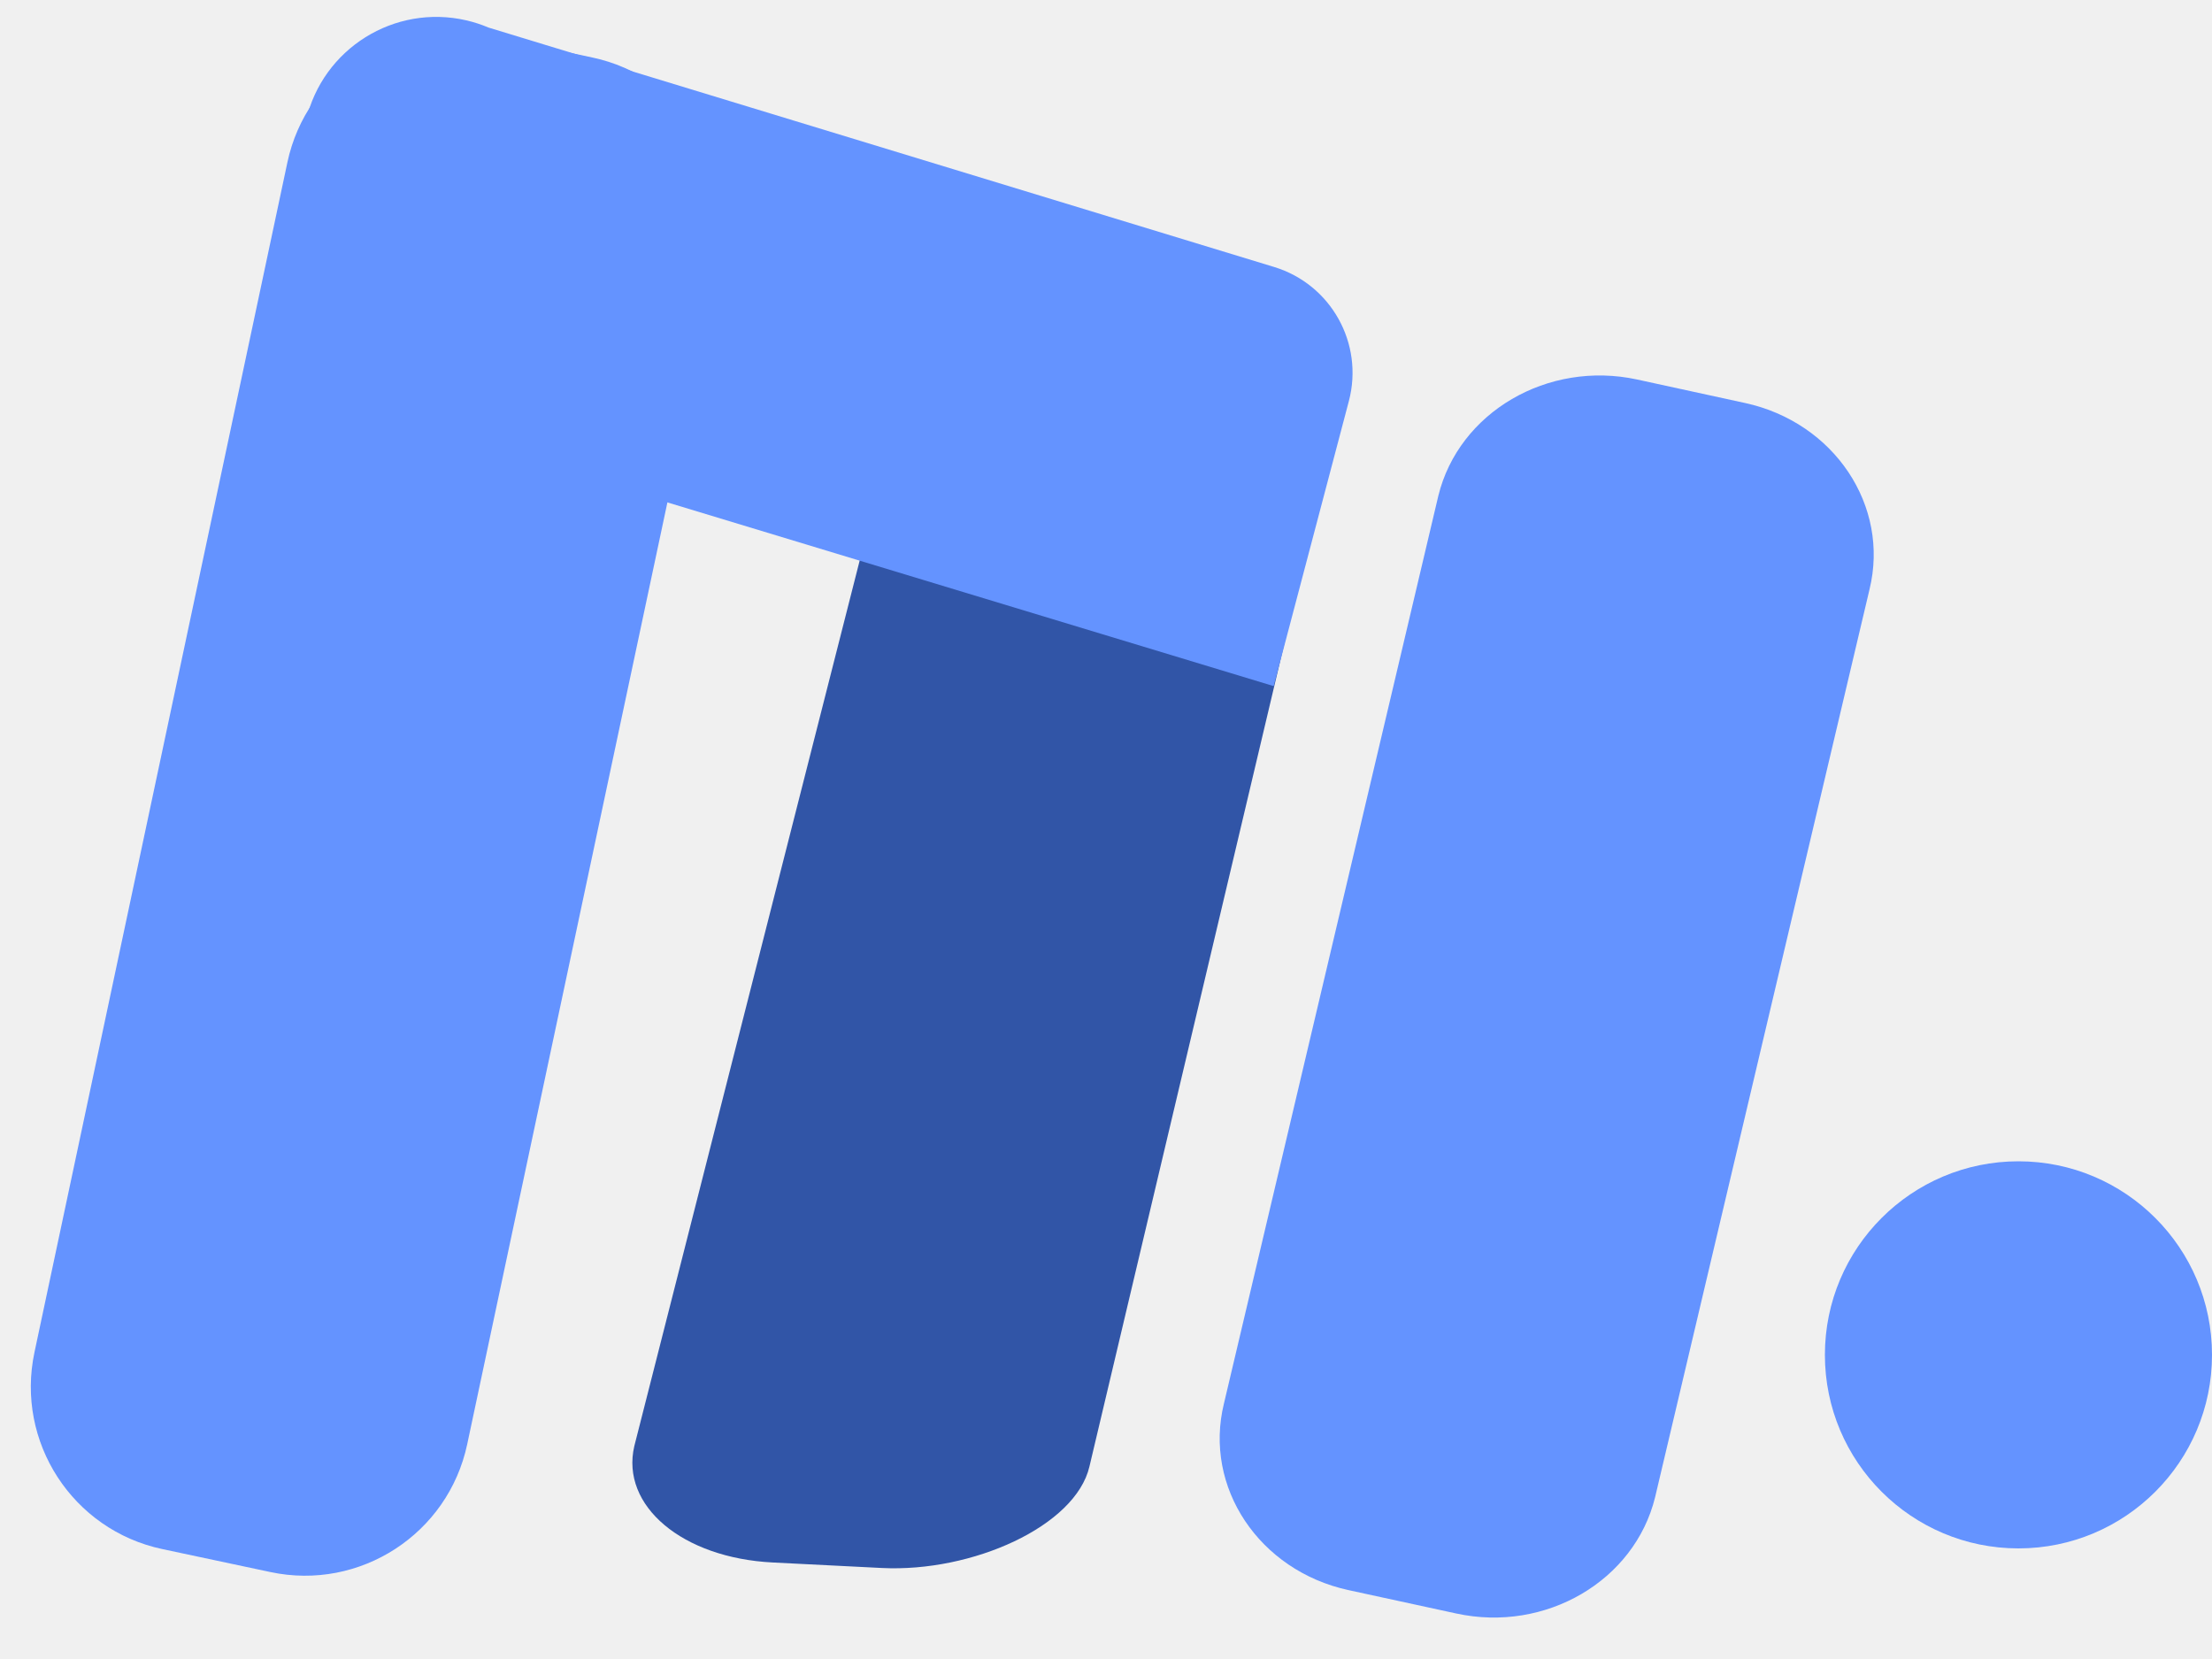
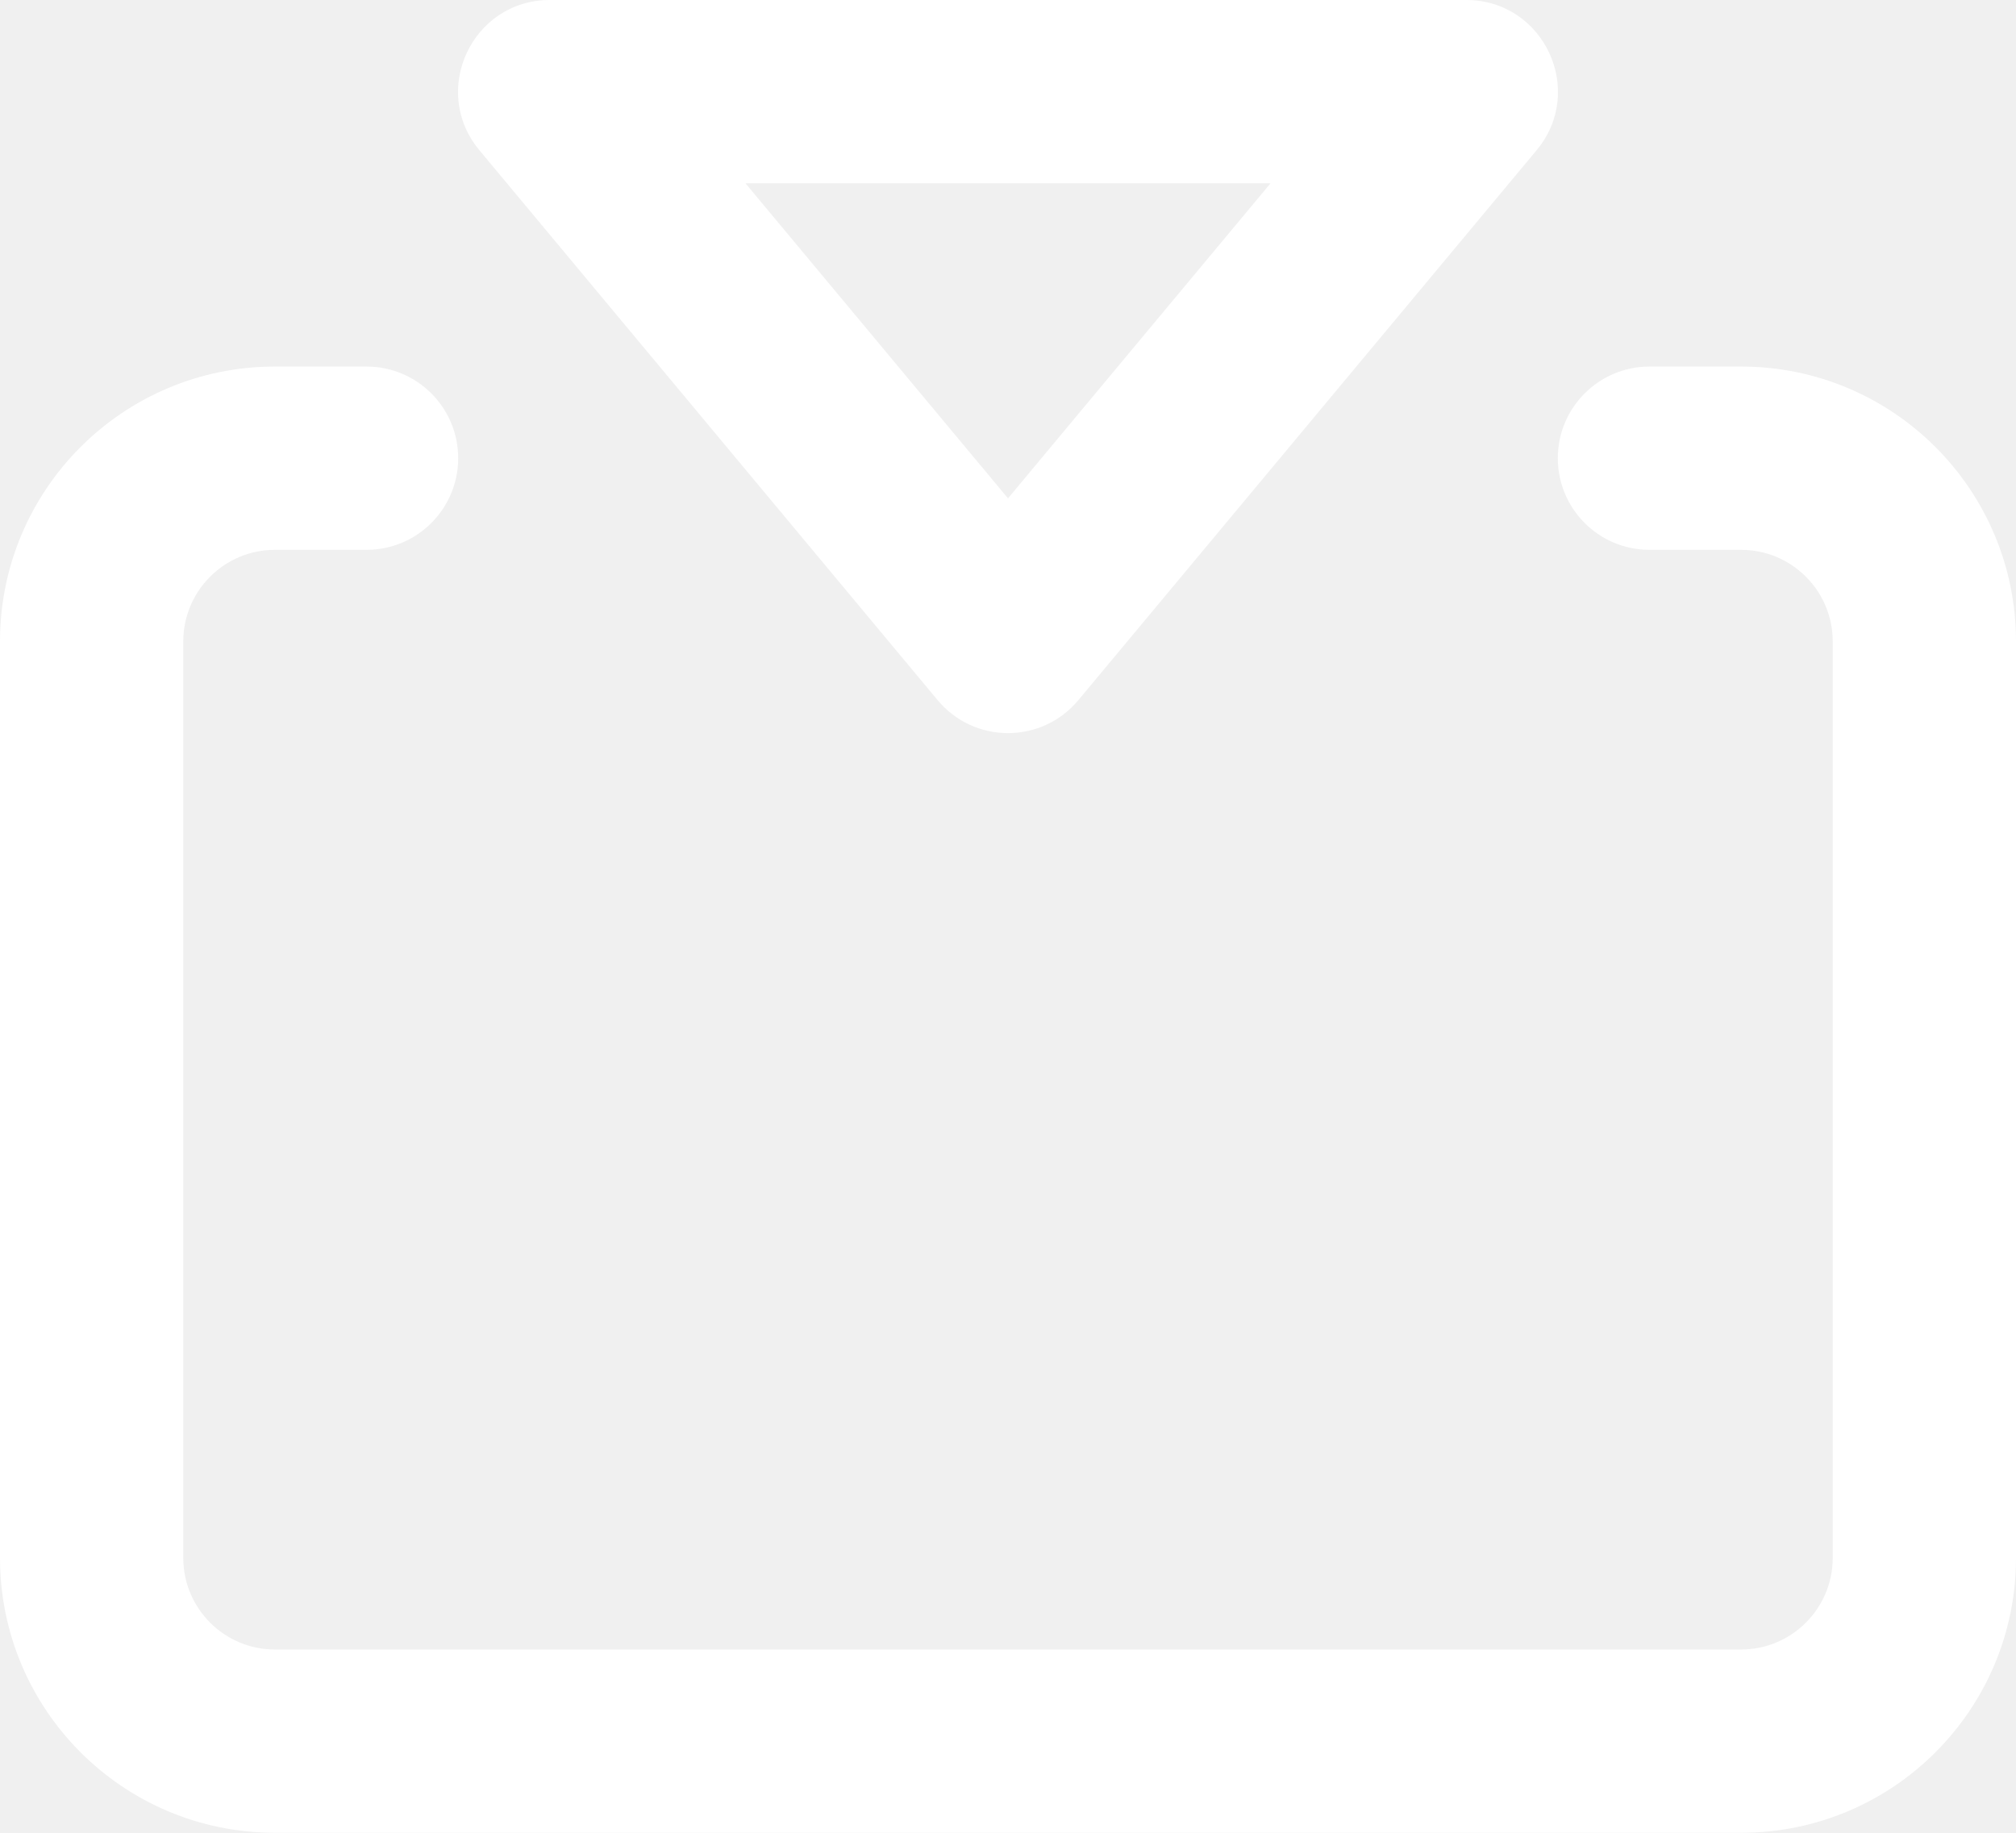
- <svg xmlns="http://www.w3.org/2000/svg" width="40px" height="30px" viewBox="0 0 40 30" version="1.1">
-   <g id="Page-1" stroke="none" stroke-width="1" fill="none" fill-rule="evenodd">
-     <g id="majestic_mini">
-       <rect id="Rectangle" fill="#6493FF" transform="translate(6.823354, 14.52571) rotate(12) translate(-6.823354, -14.52571) " x="2.823" y="0.526" width="8" height="28" rx="3" />
-       <path d="M20.692,5.628 L22.649,5.898 C24.269,6.122 25.304,7.158 24.959,8.212 L18.854,26.646 C18.509,27.7 16.575,28.371 14.954,28.147 L12.998,27.876 C11.377,27.652 10.343,26.616 10.687,25.562 L17.134,7.13 C17.479,6.077 19.072,5.404 20.692,5.628 Z" id="Rectangle-Copy" fill="#3155A7" transform="translate(17.82335, 16.88733) rotate(-5) translate(-17.82335, -16.88733) " />
-       <path d="M29.41,6.836 L31.366,7.226 C32.987,7.548 34.021,9.041 33.677,10.559 L30.087,27.04 C29.742,28.558 28.149,29.527 26.529,29.204 L24.572,28.815 C22.952,28.492 21.917,27 22.262,25.482 L25.852,9.001 C26.196,7.483 27.789,6.514 29.41,6.836 Z" id="Rectangle-Copy-2" fill="#6493FF" transform="translate(27.96918, 18.02023) rotate(1) translate(-27.96918, -18.02023) " />
-       <path d="M8.833,0.498 L23.041,4.828 C24.07,5.142 24.666,6.212 24.392,7.252 L23.032,12.407 L4.471,6.783 L5.533,2.18 C5.834,0.879 7.132,0.068 8.433,0.368 C8.57,0.4 8.704,0.443 8.833,0.498 Z" id="Path-2" fill="#6493FF" />
-       <circle id="Oval" fill="#6493FF" cx="36.5" cy="24.5" r="3.5" />
+ <svg xmlns="http://www.w3.org/2000/svg" xmlns:xlink="http://www.w3.org/1999/xlink" width="22px" height="20px" viewBox="0 0 22 20" version="1.1">
+   <defs>
+     <path d="M4,14 C4.552,14 5,14.448 5,15 C5,15.552 4.552,16 4,16 L3,16 C1.343,16 0,14.657 0,13 L0,3 C-3.33066907e-16,1.343 1.343,0 3,0 L19,0 C20.657,0 22,1.343 22,3 L22,13 C22,14.657 20.657,16 19,16 L18,16 C17.448,16 17,15.552 17,15 C17,14.448 17.448,14 18,14 L19,14 C19.552,14 20,13.552 20,13 L20,3 C20,2.448 19.552,2 19,2 L3,2 C2.448,2 2,2.448 2,3 L2,13 C2,13.552 2.448,14 3,14 L4,14 Z M11.768,12.36 L16.768,18.36 C17.311,19.011 16.848,20 16,20 L6,20 C5.152,20 4.689,19.011 5.232,18.36 L10.232,12.36 C10.632,11.88 11.368,11.88 11.768,12.36 Z M8.135,18 L13.865,18 L11,14.562 L8.135,18 Z" id="path-1" />
+   </defs>
+   <g id="Symbols" stroke="none" stroke-width="1" fill="none" fill-rule="evenodd">
+     <g id="Logo_mini">
+       <g id="airplay" transform="translate(11, 10) scale(1, -1) translate(-11, -10) ">
+         <mask id="mask-2" fill="white">
+           <use xlink:href="#path-1" />
+         </mask>
+         <use id="Combined-Shape" fill="#FFFFFF" fill-rule="nonzero" xlink:href="#path-1" />
+       </g>
    </g>
  </g>
</svg>
